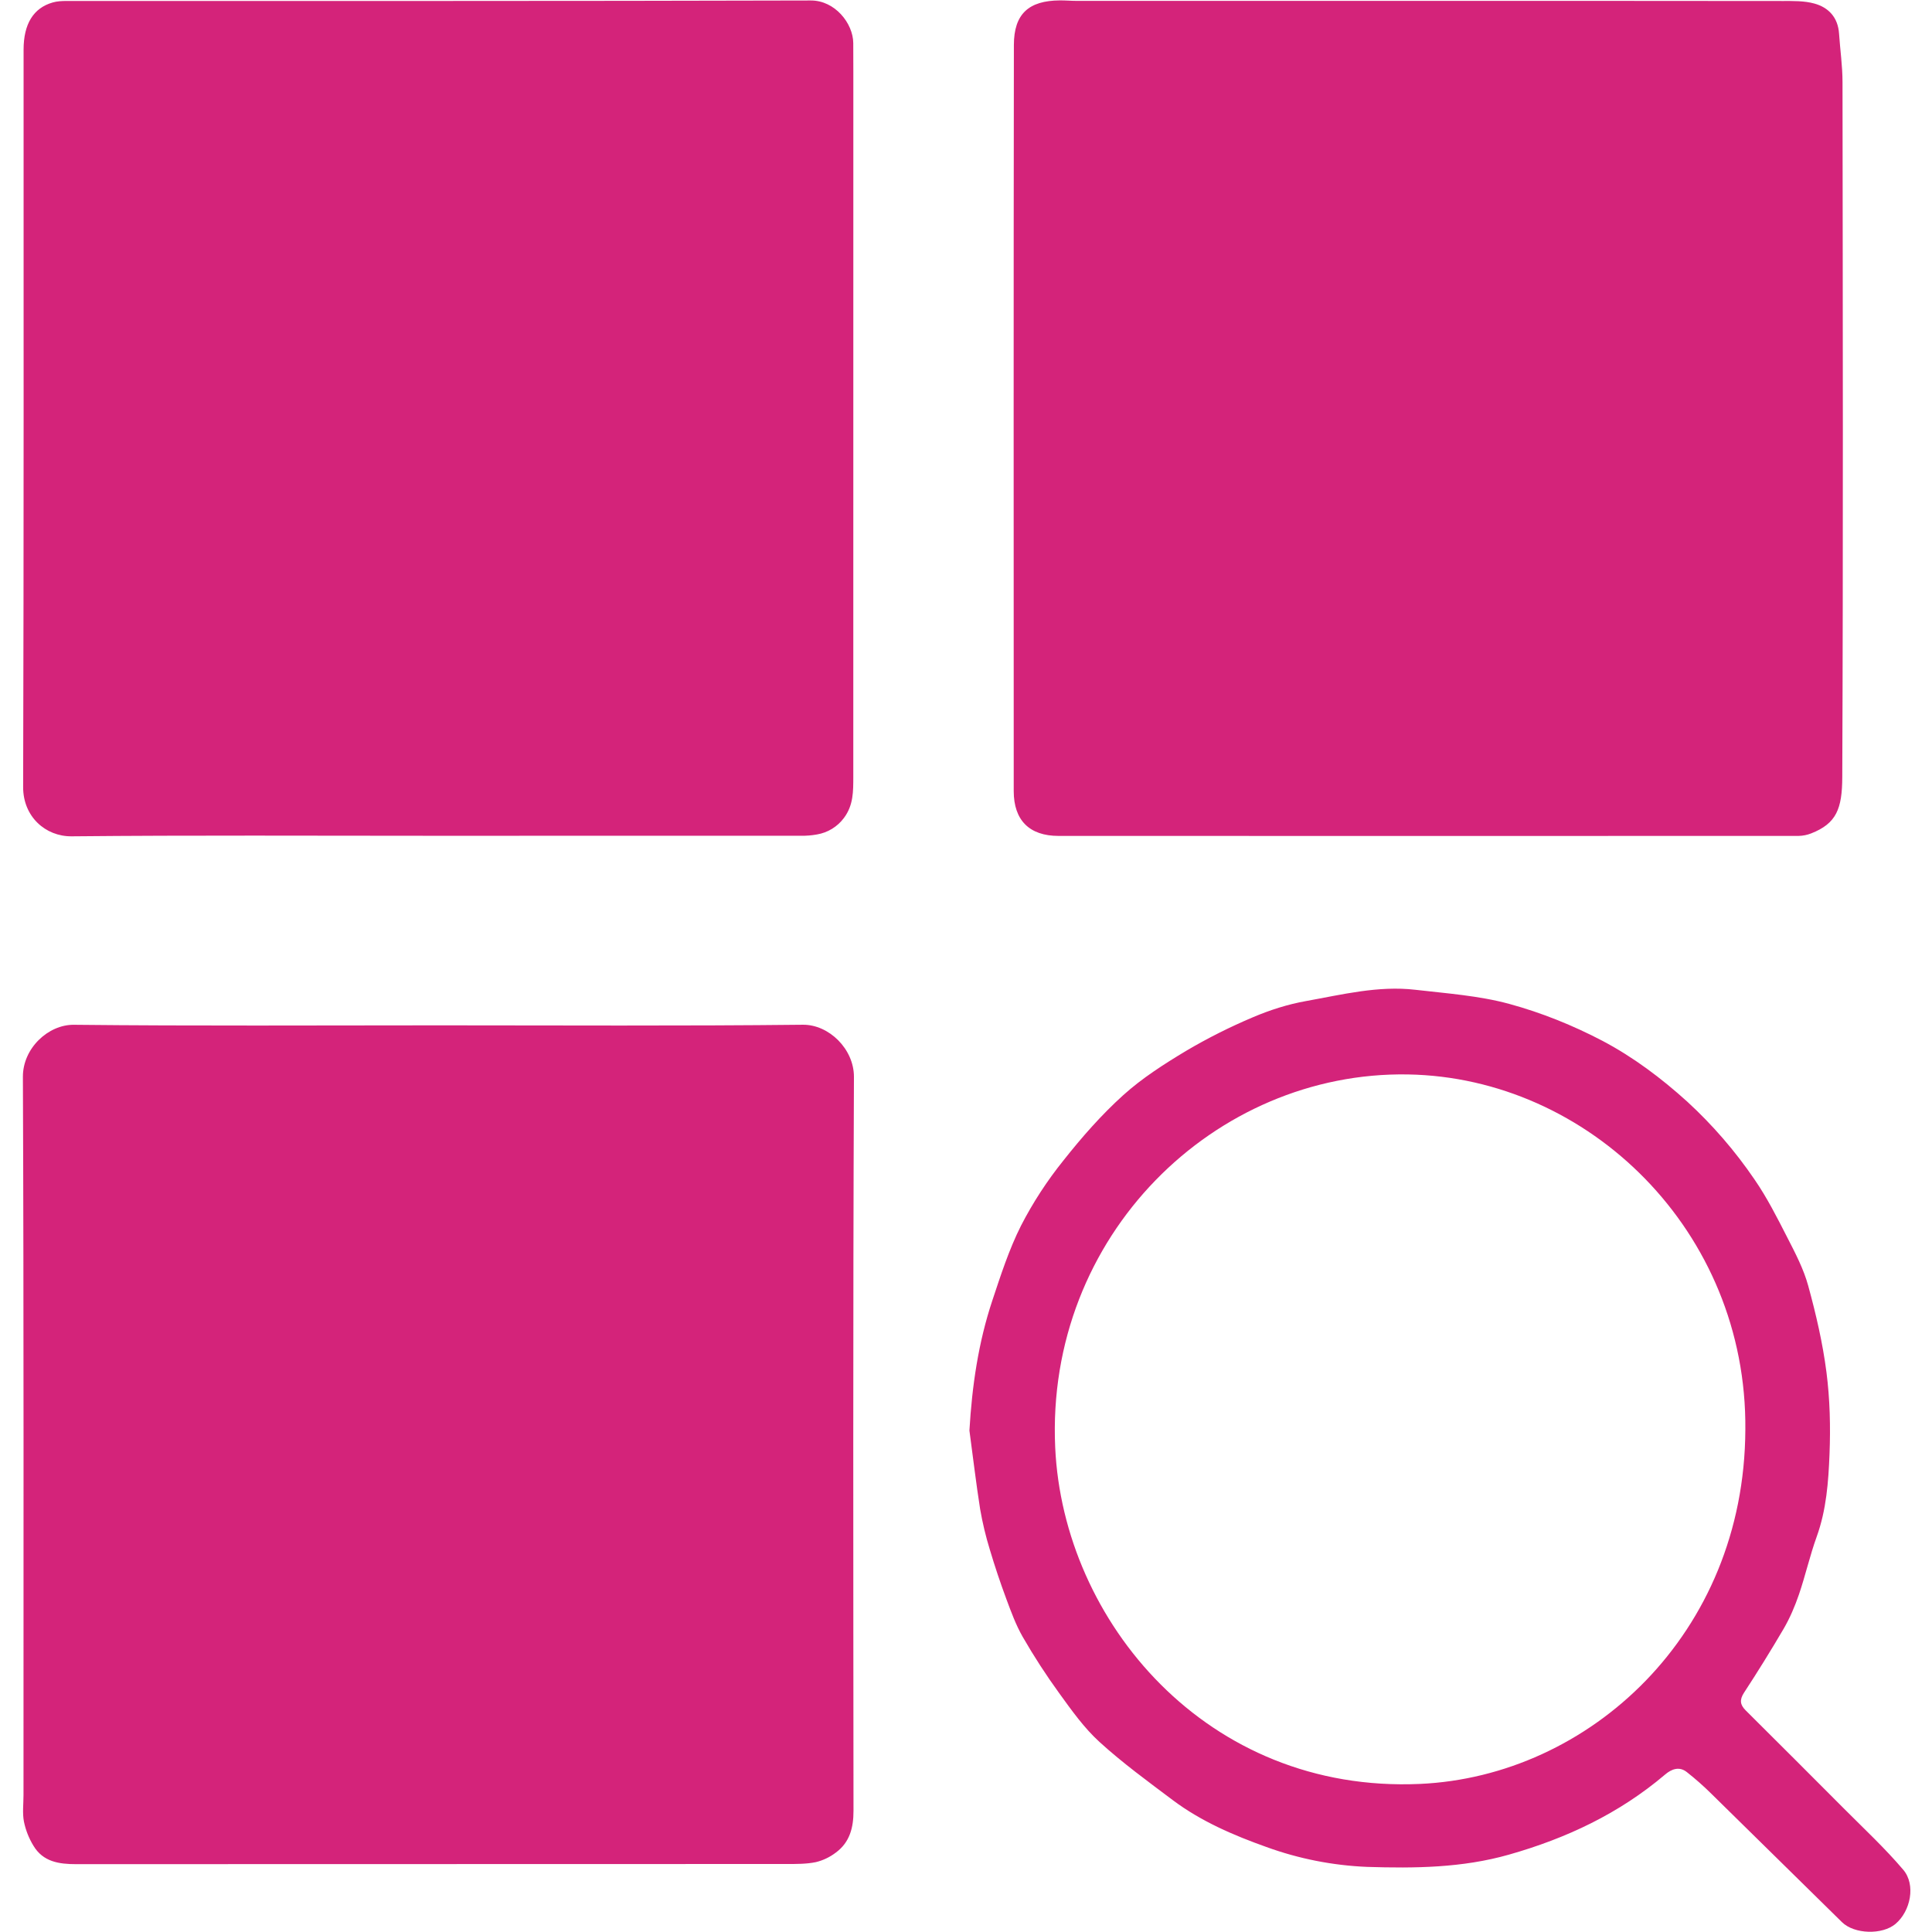
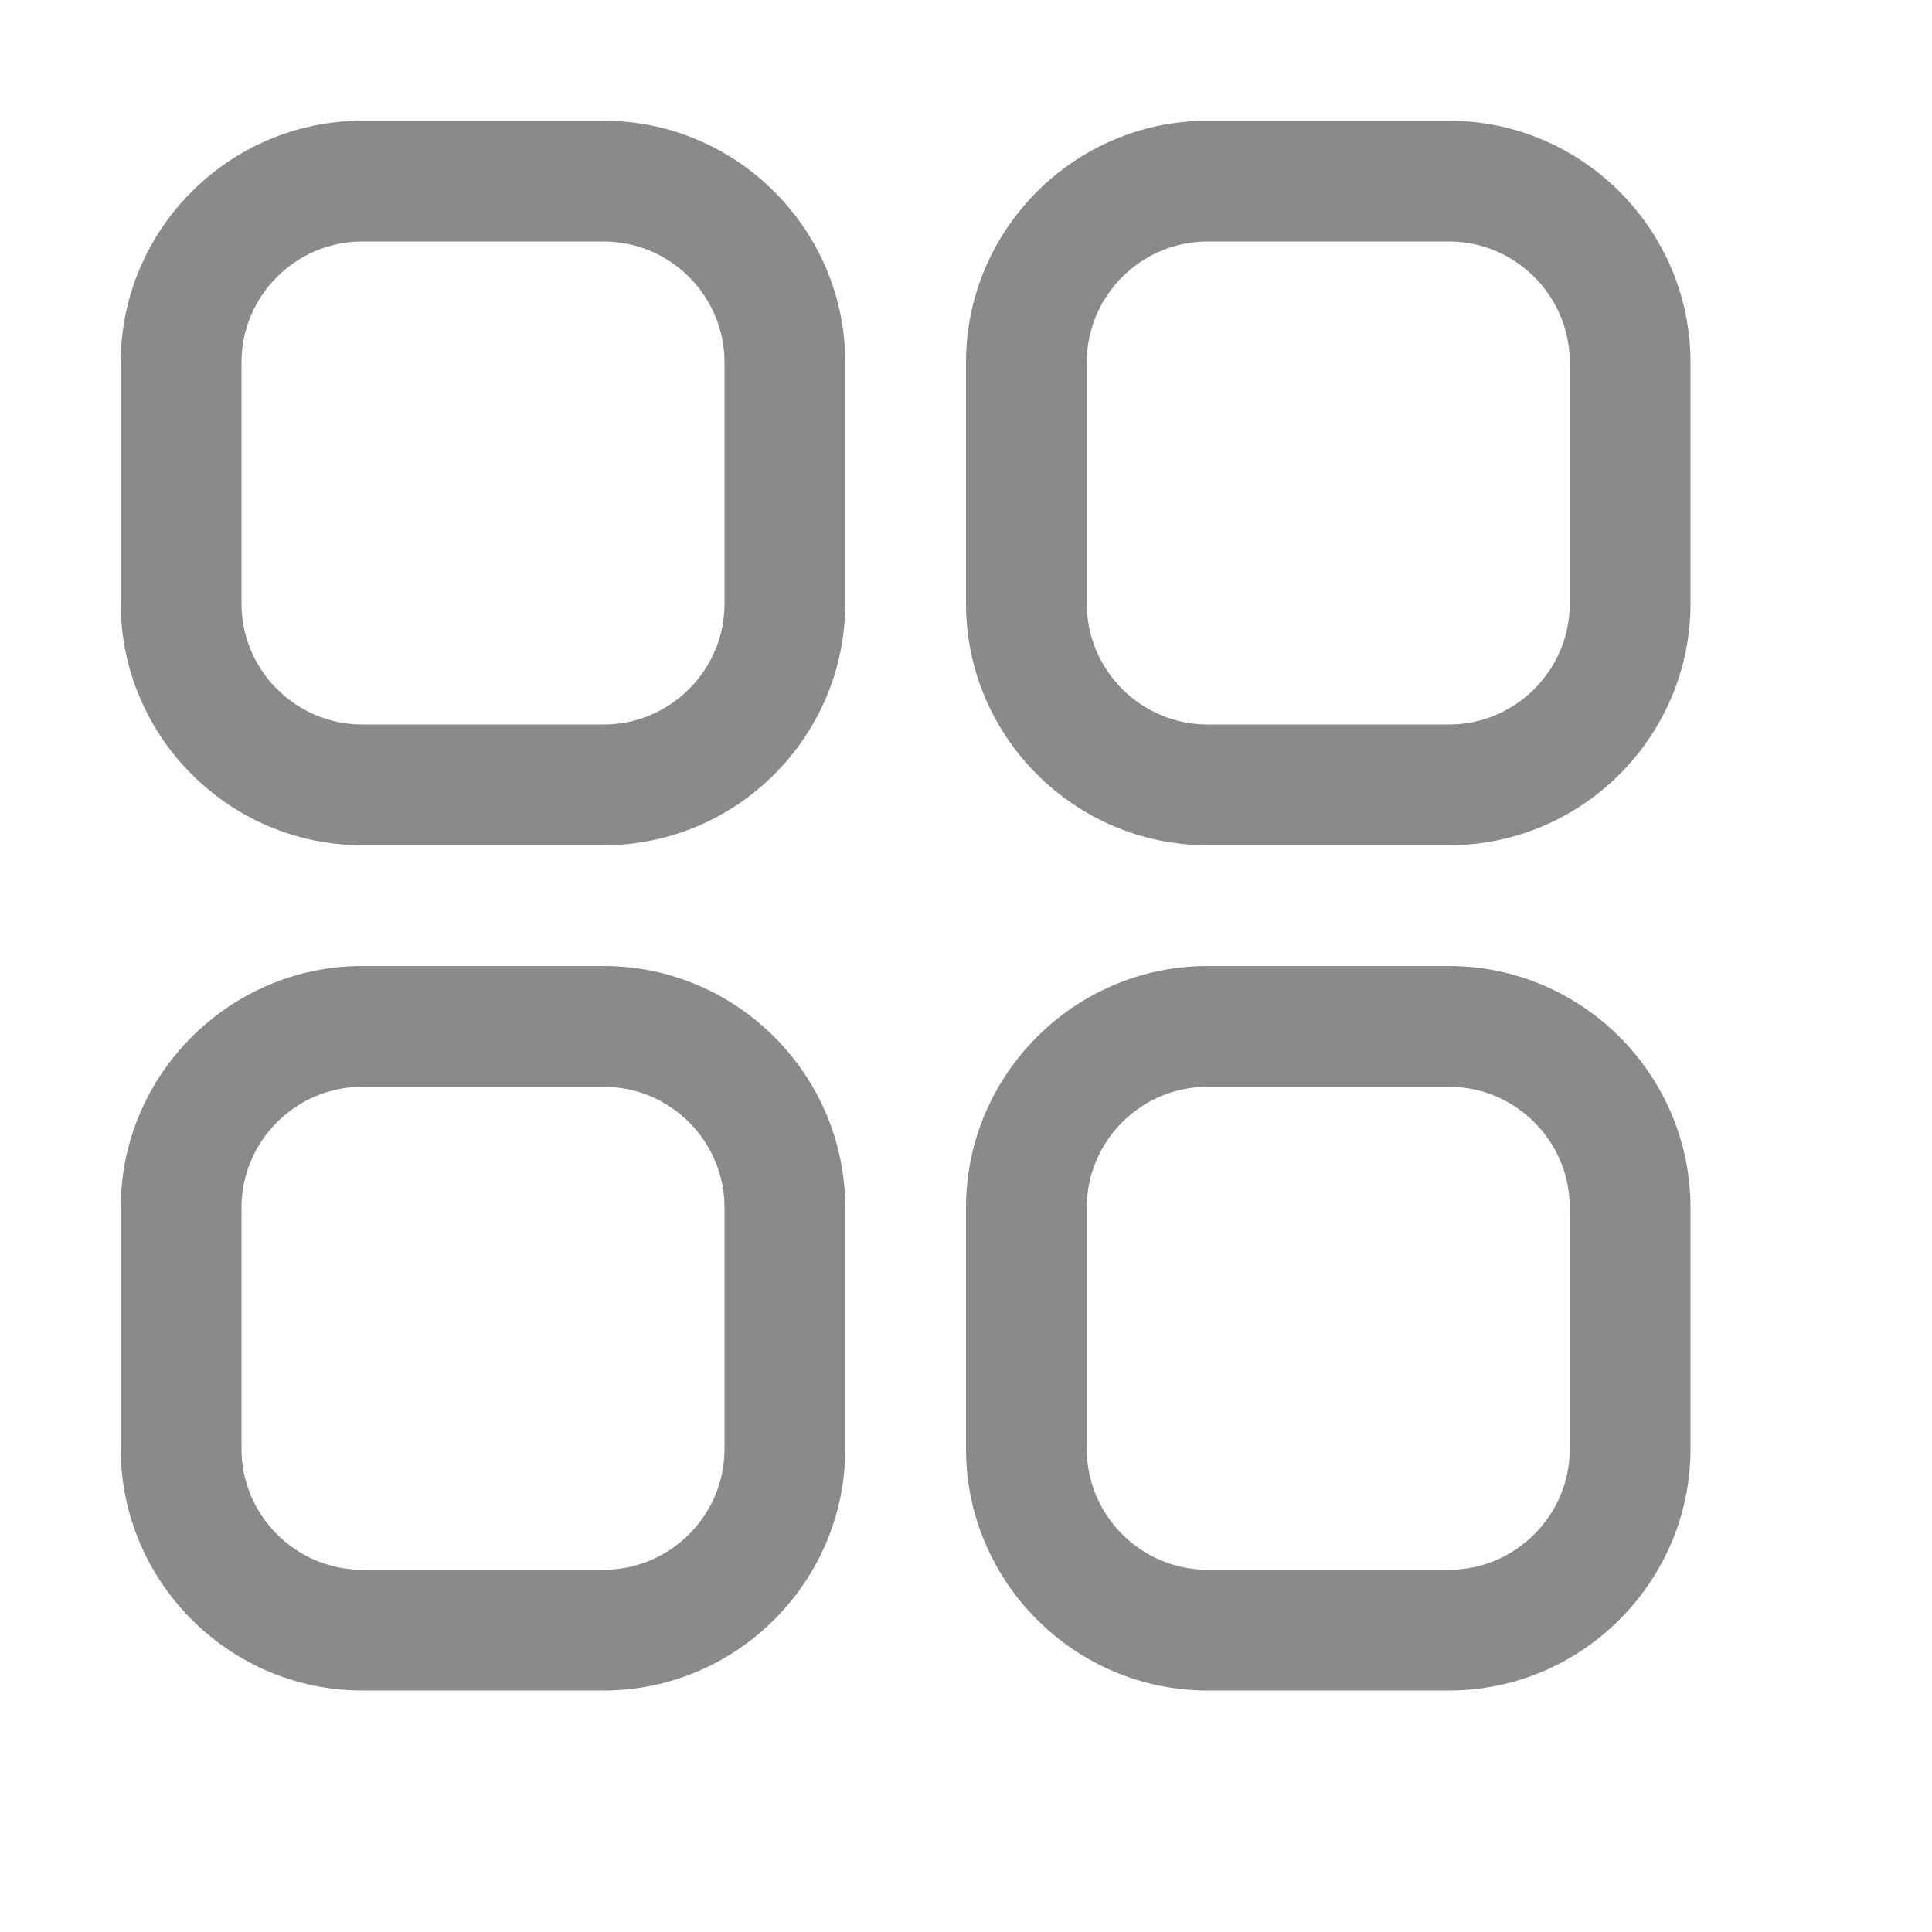
- <svg xmlns="http://www.w3.org/2000/svg" t="1533909513636" class="icon" style="" viewBox="0 0 1024 1024" version="1.1" p-id="3729" width="200" height="200">
+ <svg xmlns="http://www.w3.org/2000/svg" t="1534688701503" class="icon" style="" viewBox="0 0 1024 1024" version="1.1" p-id="1736" width="200" height="200">
  <defs>
    <style type="text/css" />
  </defs>
-   <path d="M232.371 543.455c64.405 0 128.81 0.384 193.194-0.32 13.755-0.128 27.084 12.838 27.042 27.66-0.533 129.642-0.341 259.284-0.235 388.926 0.021 9.021-2.026 16.805-9.362 22.179a28.257 28.257 0 0 1-10.62 5.076c-5.012 1.024-10.301 0.981-15.44 0.981l-376.642 0.085c-8.957 0-17.487-1.194-22.606-9.81a39.88 39.88 0 0 1-5.012-12.71c-0.874-4.542-0.235-9.362-0.235-14.097-0.021-126.891 0.192-253.782-0.32-380.672-0.064-15.184 13.478-27.745 27.02-27.596 64.405 0.682 128.81 0.299 193.215 0.299zM230.601 442.988c-64.213 0-128.448-0.341-192.639 0.277-13.926 0.128-25.762-10.514-25.698-26.146 0.384-130.239 0.213-260.457 0.235-390.717C12.498 12.71 17.68 4.265 27.896 1.322c2.346-0.682 4.905-0.81 7.379-0.81C166.772 0.491 298.29 0.618 429.788 0.256c12.774-0.021 22.371 12.156 22.456 22.542 0.043 5.097 0.043 10.173 0.043 15.291 0.021 124.545 0.021 249.111-0.021 373.656-0.021 7.592 0.128 14.992-4.969 21.795a22.414 22.414 0 0 1-14.31 8.744 42.695 42.695 0 0 1-8.573 0.682l-193.812 0.021zM757.209 0.469c62.486 0 124.993-0.021 187.479 0.064 5.673 0 11.58-0.149 16.954 1.344 7.507 2.069 12.518 7.315 13.094 15.952 0.576 8.573 1.834 17.104 1.834 25.677 0.149 122.796 0.384 245.592-0.128 368.367-0.064 16.805-3.071 24.589-16.506 29.857a19.364 19.364 0 0 1-6.675 1.322c-130.73 0.043-261.48 0.021-392.21 0-15.461 0-23.757-8.317-23.757-23.757-0.021-131.817-0.107-263.634 0.085-395.452 0.021-16.57 7.955-23.501 24.291-23.629 3.071-0.021 6.121 0.256 9.192 0.256h186.348zM513.813 758.21c1.386-23.672 4.734-46.619 12.113-68.82 4.479-13.478 8.893-27.17 15.227-39.752a203.793 203.793 0 0 1 22.478-34.548c9.703-12.284 20.153-24.205 31.712-34.634 10.066-9.085 21.753-16.528 33.397-23.523a296.583 296.583 0 0 1 35.38-17.786c8.957-3.817 18.468-6.846 28.023-8.552 19.172-3.434 38.344-8.275 58.007-5.993 16.698 1.941 33.738 3.114 49.861 7.507 16.997 4.628 33.759 11.388 49.413 19.599 16.187 8.552 31.051 19.684 44.892 32.224a237.318 237.318 0 0 1 35.551 41.117c6.675 9.661 12.071 20.345 17.445 30.859 4.244 8.275 8.658 16.698 11.09 25.613 4.116 15.014 7.677 30.326 9.661 45.787 1.834 14.267 2.197 28.918 1.621 43.356-0.576 14.758-1.663 29.622-6.803 43.825-3.625 10.066-5.971 20.58-9.426 30.688-2.133 6.206-4.756 12.369-8.04 18.021a821.016 821.016 0 0 1-21.092 34.037c-2.389 3.711-2.047 6.334 0.896 9.277 17.445 17.36 34.868 34.74 52.228 52.185 10.599 10.642 21.625 20.9 31.328 32.331 6.718 7.912 3.903 21.881-4.095 28.662-6.974 5.907-21.817 5.545-28.406-0.917-23.096-22.648-46.107-45.403-69.225-68.052a153.698 153.698 0 0 0-12.988-11.473c-4.009-3.178-8.104-1.642-11.559 1.322-24.376 20.686-52.292 33.781-82.703 42.418-24.802 7.059-49.967 7.294-75.175 6.504a177.775 177.775 0 0 1-53.379-10.535c-17.36-6.185-34.548-13.542-49.583-24.802-13.222-9.938-26.636-19.705-38.856-30.838-8.189-7.443-14.843-16.826-21.433-25.933a339.3 339.3 0 0 1-19.279-29.75c-3.625-6.291-6.185-13.329-8.744-20.217a413.451 413.451 0 0 1-8.701-26.018 173.275 173.275 0 0 1-5.161-21.561c-2.175-13.819-3.796-27.745-5.673-41.629z m411.254-0.427c0.981-105.181-83.002-186.689-178.863-188.31-102.195-1.727-192.085 85.326-186.924 197.736 4.223 92.044 80.4 183.363 193.279 178.308 89.634-4.009 172.038-79.269 172.508-187.734z" p-id="3730" fill="#d4237a" />
+   <path d="M320 512H192c-70.4 0-128 57.6-128 128v128c0 70.4 57.6 128 128 128h128c70.4 0 128-57.6 128-128V640c0-70.4-57.6-128-128-128z m64 256c0 35.2-28.8 64-64 64H192c-35.2 0-64-28.8-64-64V640c0-35.2 28.8-64 64-64h128c35.2 0 64 28.8 64 64v128zM768 64H640c-70.4 0-128 57.6-128 128v128c0 70.4 57.6 128 128 128h128c70.4 0 128-57.6 128-128V192c0-70.4-57.6-128-128-128z m64 256c0 35.2-28.8 64-64 64H640c-35.2 0-64-28.8-64-64V192c0-35.2 28.8-64 64-64h128c35.2 0 64 28.8 64 64v128z m-64 192H640c-70.4 0-128 57.6-128 128v128c0 70.4 57.6 128 128 128h128c70.4 0 128-57.6 128-128V640c0-70.4-57.6-128-128-128z m64 256c0 35.2-28.8 64-64 64H640c-35.2 0-64-28.8-64-64V640c0-35.2 28.8-64 64-64h128c35.2 0 64 28.8 64 64v128zM320 64H192c-70.4 0-128 57.6-128 128v128c0 70.4 57.6 128 128 128h128c70.4 0 128-57.6 128-128V192c0-70.4-57.6-128-128-128z m64 256c0 35.2-28.8 64-64 64H192c-35.2 0-64-28.8-64-64V192c0-35.2 28.8-64 64-64h128c35.2 0 64 28.8 64 64v128z" fill="#8a8a8a" p-id="1737" />
</svg>
